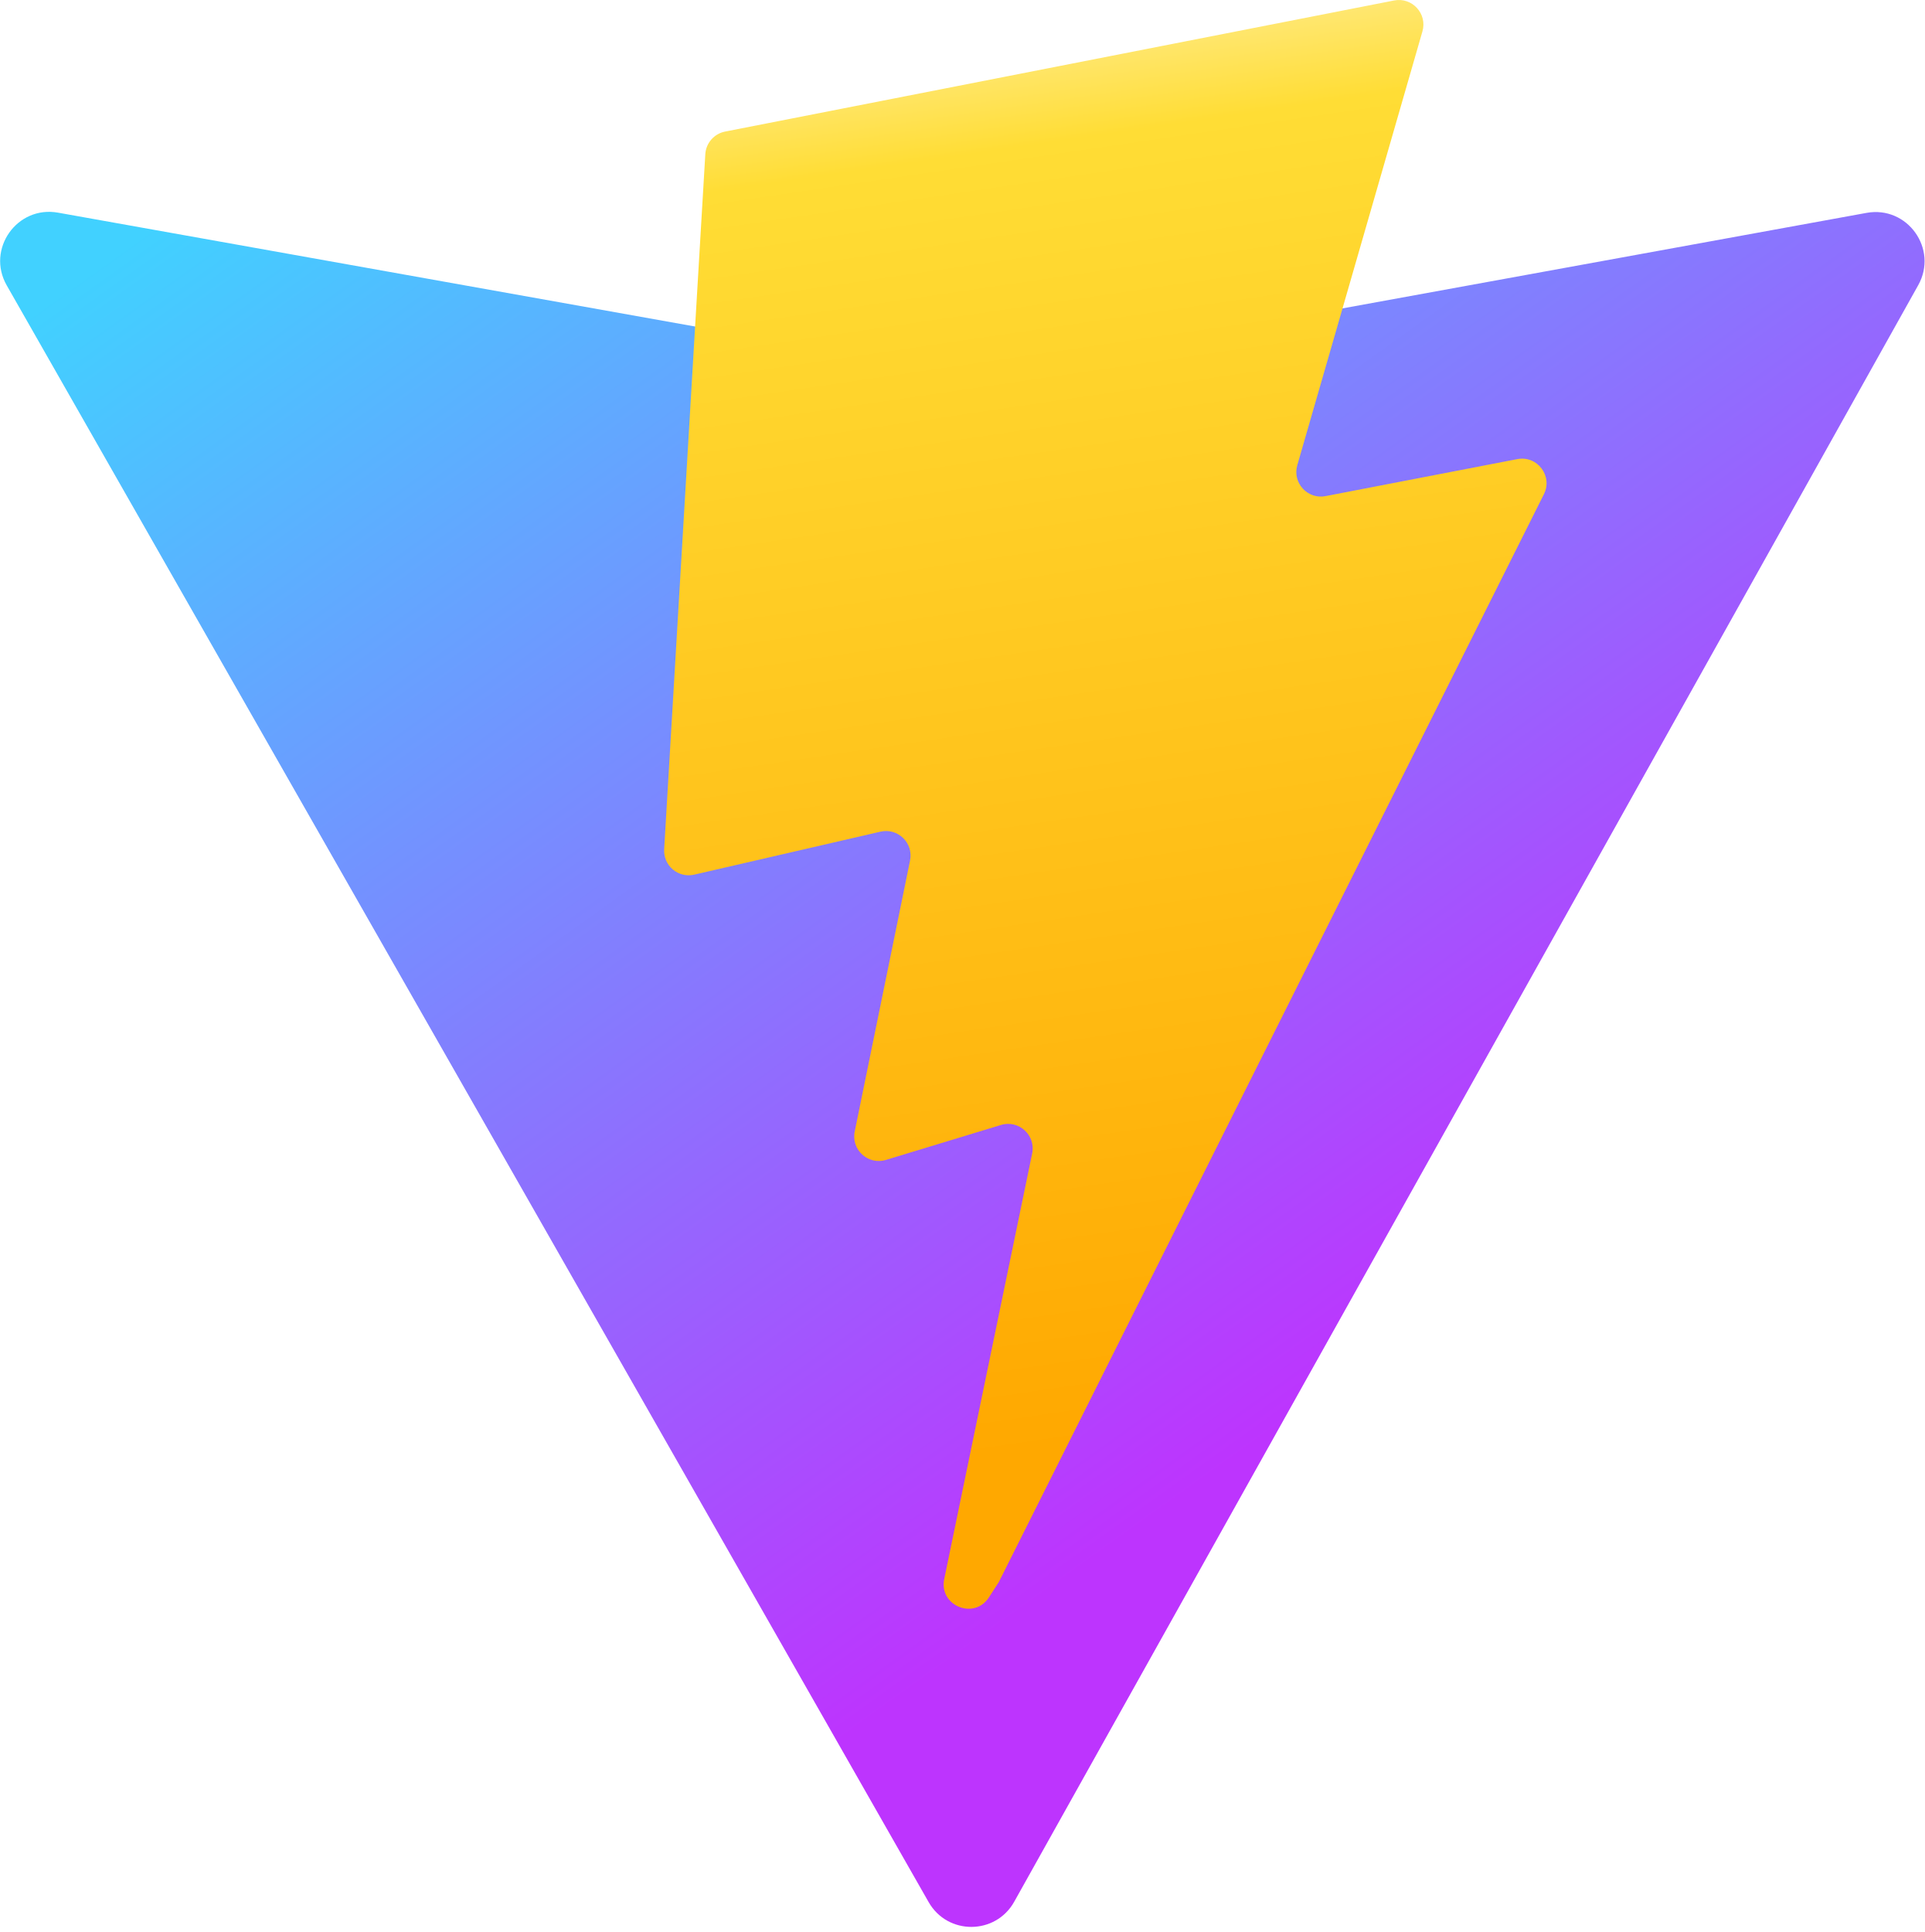
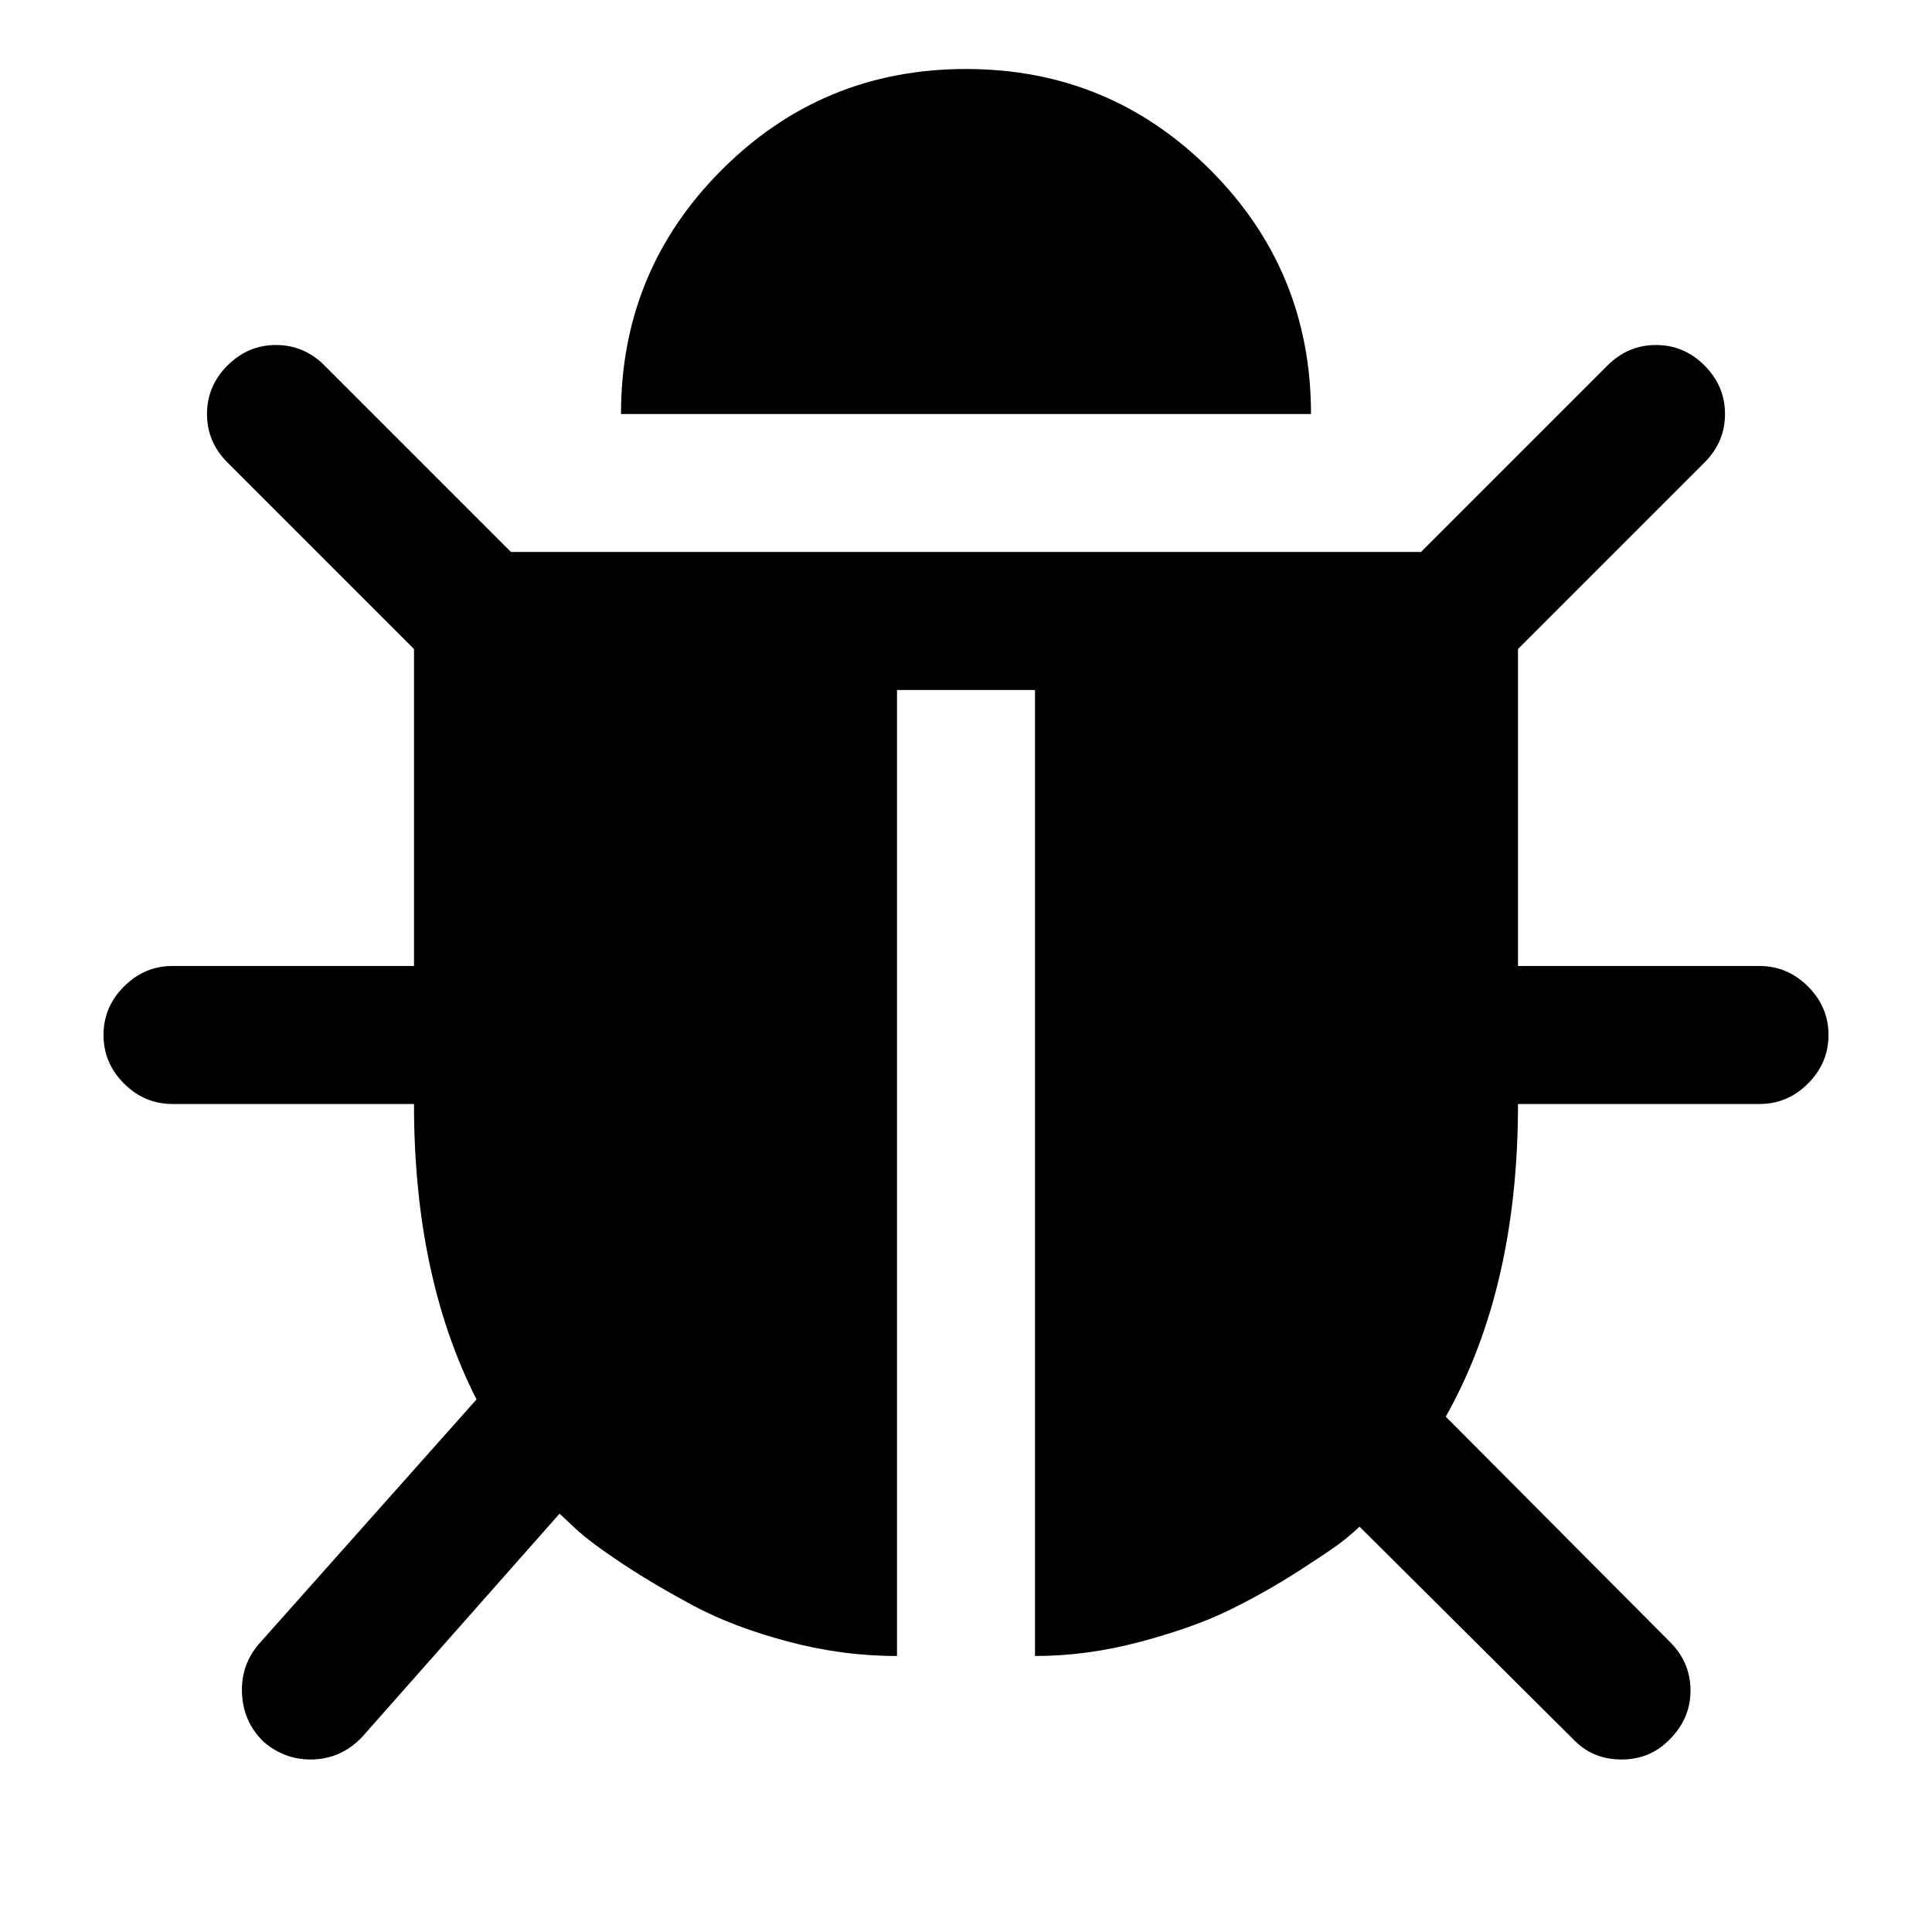
- <svg xmlns="http://www.w3.org/2000/svg" aria-hidden="true" role="img" class="iconify iconify--logos" width="31.88" height="32" preserveAspectRatio="xMidYMid meet" viewBox="0 0 256 257">
-   <defs>
-     <linearGradient id="IconifyId1813088fe1fbc01fb466" x1="-.828%" x2="57.636%" y1="7.652%" y2="78.411%">
-       <stop offset="0%" stop-color="#41D1FF" />
-       <stop offset="100%" stop-color="#BD34FE" />
-     </linearGradient>
-     <linearGradient id="IconifyId1813088fe1fbc01fb467" x1="43.376%" x2="50.316%" y1="2.242%" y2="89.03%">
-       <stop offset="0%" stop-color="#FFEA83" />
-       <stop offset="8.333%" stop-color="#FFDD35" />
-       <stop offset="100%" stop-color="#FFA800" />
-     </linearGradient>
-   </defs>
-   <path fill="url(#IconifyId1813088fe1fbc01fb466)" d="M255.153 37.938L134.897 252.976c-2.483 4.44-8.862 4.466-11.382.048L.875 37.958c-2.746-4.814 1.371-10.646 6.827-9.67l120.385 21.517a6.537 6.537 0 0 0 2.322-.004l117.867-21.483c5.438-.991 9.574 4.796 6.877 9.62Z" />
-   <path fill="url(#IconifyId1813088fe1fbc01fb467)" d="M185.432.063L96.44 17.501a3.268 3.268 0 0 0-2.634 3.014l-5.474 92.456a3.268 3.268 0 0 0 3.997 3.378l24.777-5.718c2.318-.535 4.413 1.507 3.936 3.838l-7.361 36.047c-.495 2.426 1.782 4.5 4.151 3.78l15.304-4.649c2.372-.72 4.652 1.36 4.15 3.788l-11.698 56.621c-.732 3.542 3.979 5.473 5.943 2.437l1.313-2.028l72.516-144.72c1.215-2.423-.88-5.186-3.54-4.672l-25.505 4.922c-2.396.462-4.435-1.77-3.759-4.114l16.646-57.705c.677-2.35-1.37-4.583-3.769-4.113Z" />
+ <svg xmlns="http://www.w3.org/2000/svg" height="1792" viewBox="0 0 1792 1792" width="1792">
+   <path d="M1696 960q0 26-19 45t-45 19h-224q0 171-67 290l208 209q19 19 19 45t-19 45q-18 19-45 19t-45-19l-198-197q-5 5-15 13t-42 28.5-65 36.5-82 29-97 13v-896h-128v896q-51 0-101.5-13.5t-87-33-66-39-43.5-32.5l-15-14-183 207q-20 21-48 21-24 0-43-16-19-18-20.5-44.5t15.5-46.5l202-227q-58-114-58-274h-224q-26 0-45-19t-19-45 19-45 45-19h224v-294l-173-173q-19-19-19-45t19-45 45-19 45 19l173 173h844l173-173q19-19 45-19t45 19 19 45-19 45l-173 173v294h224q26 0 45 19t19 45zm-480-576h-640q0-133 93.5-226.5t226.5-93.5 226.5 93.5 93.5 226.5z" />
</svg>
